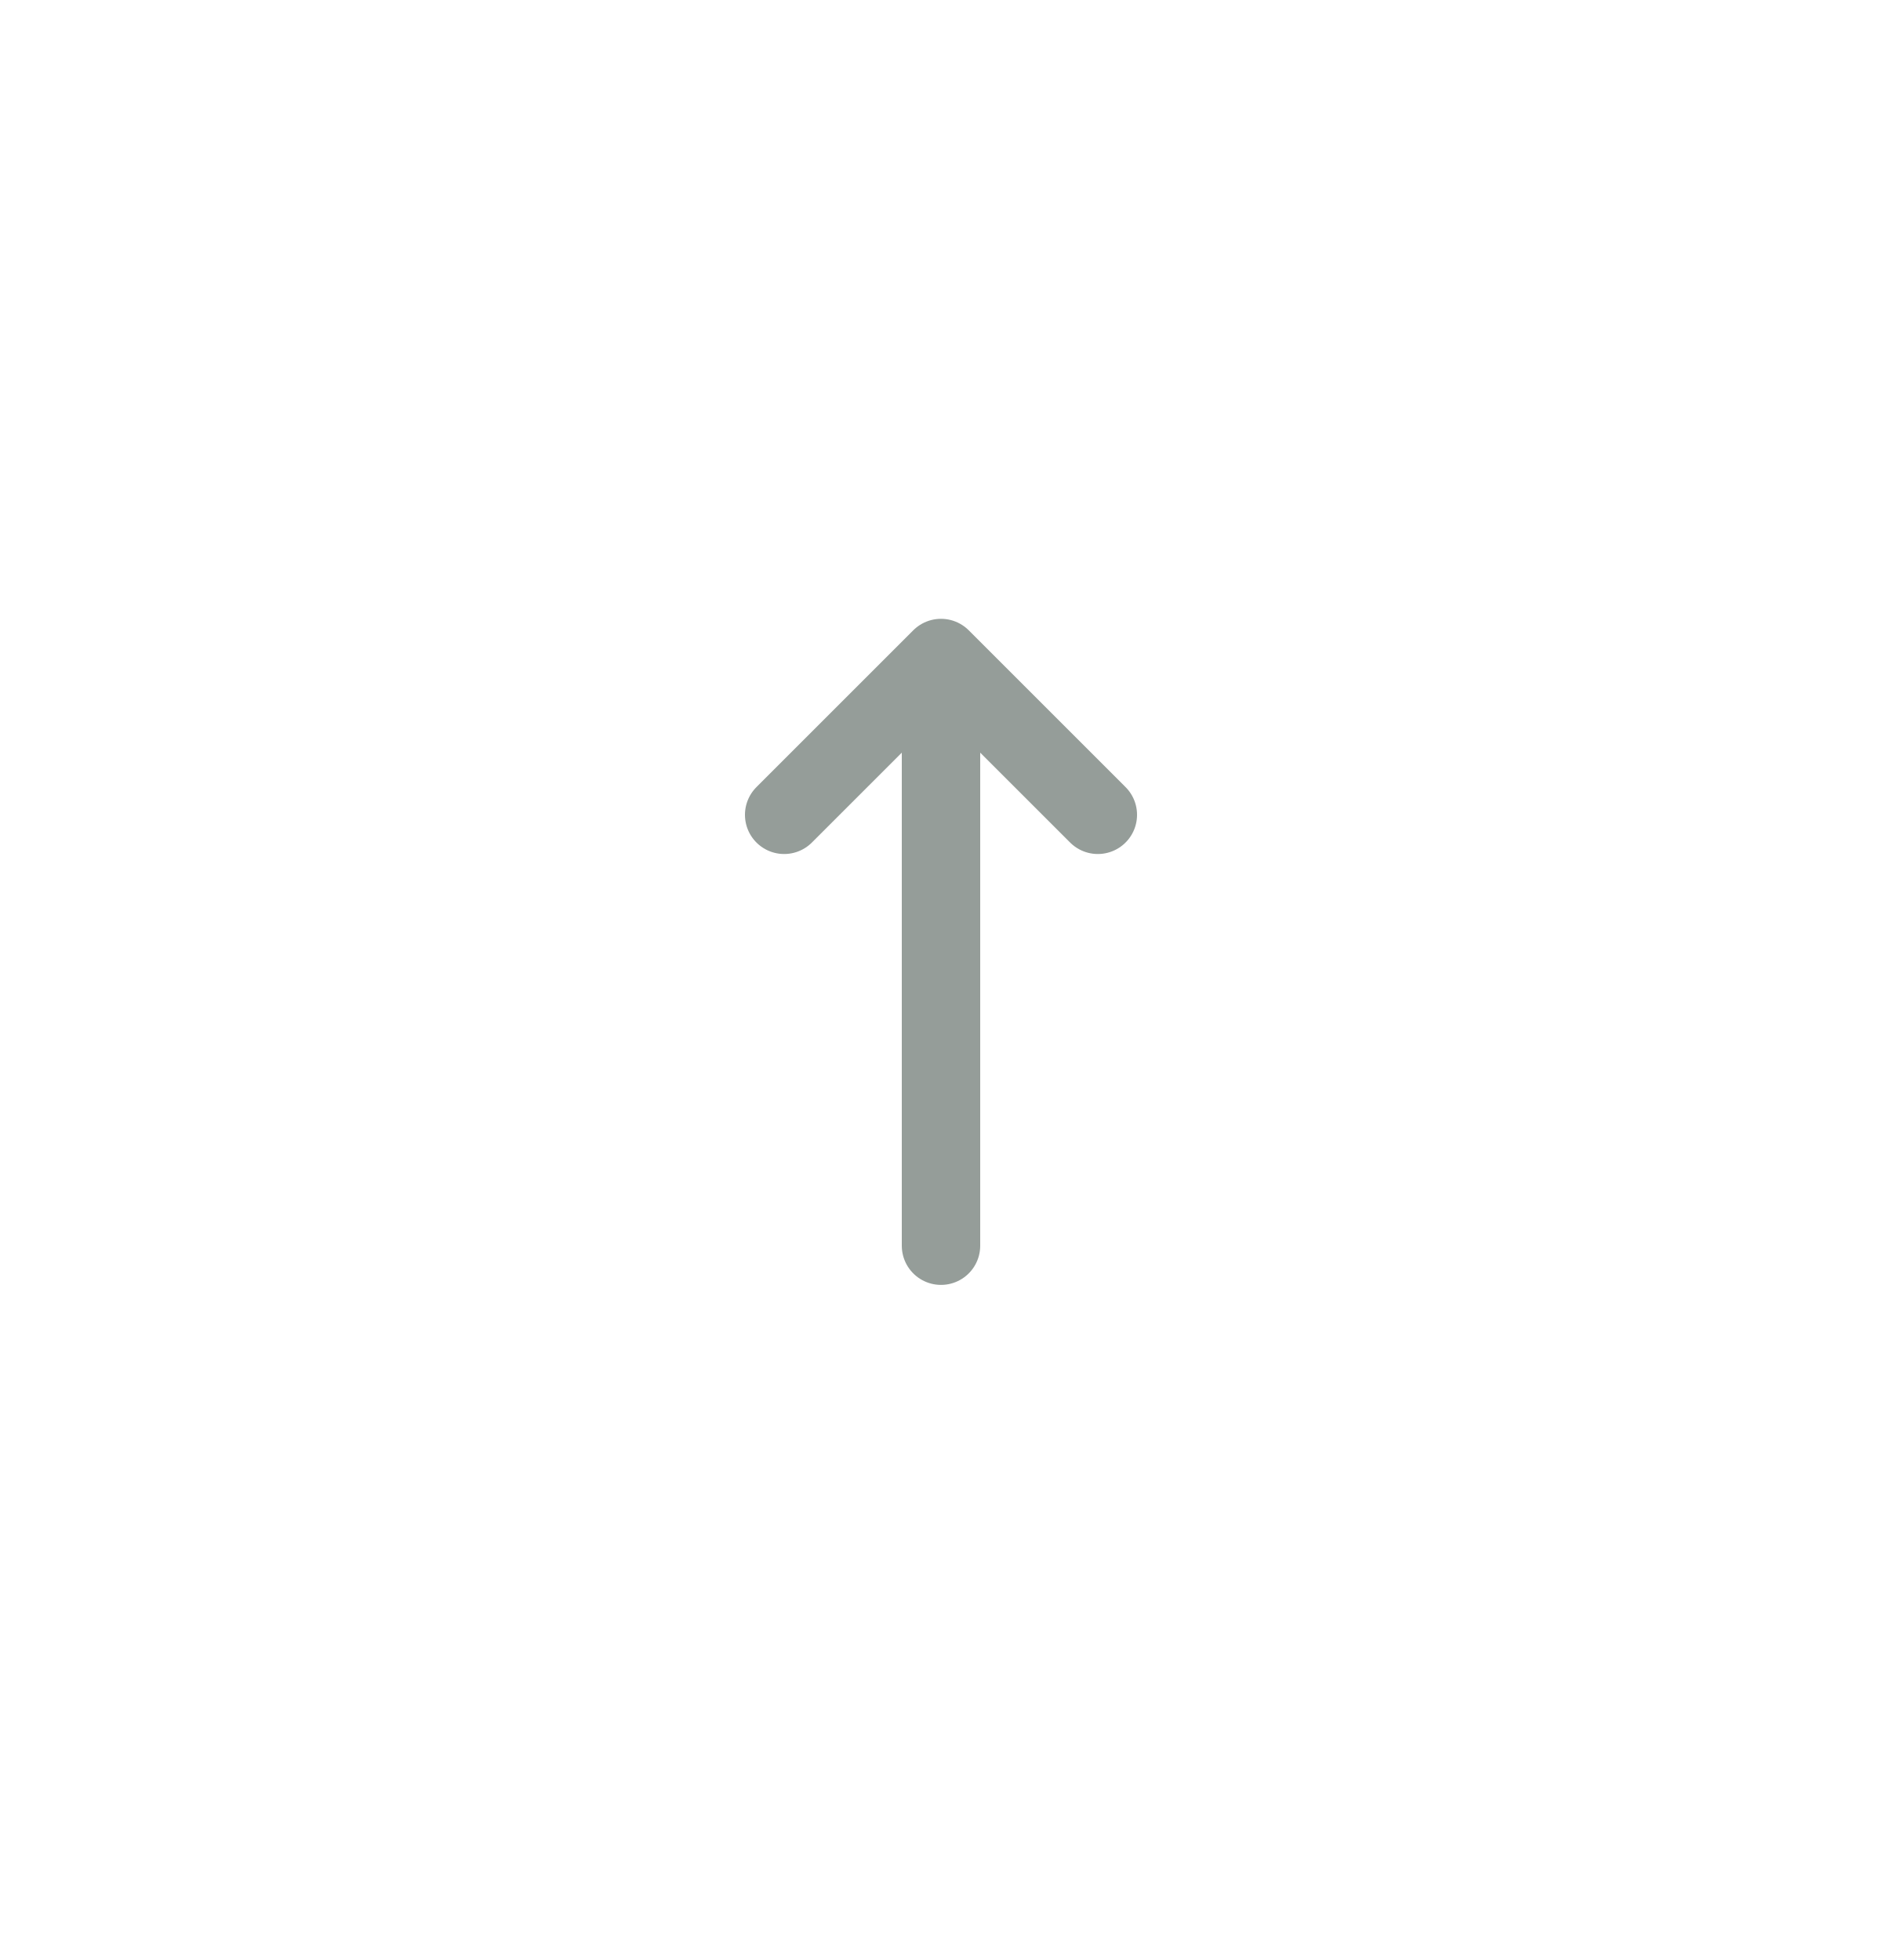
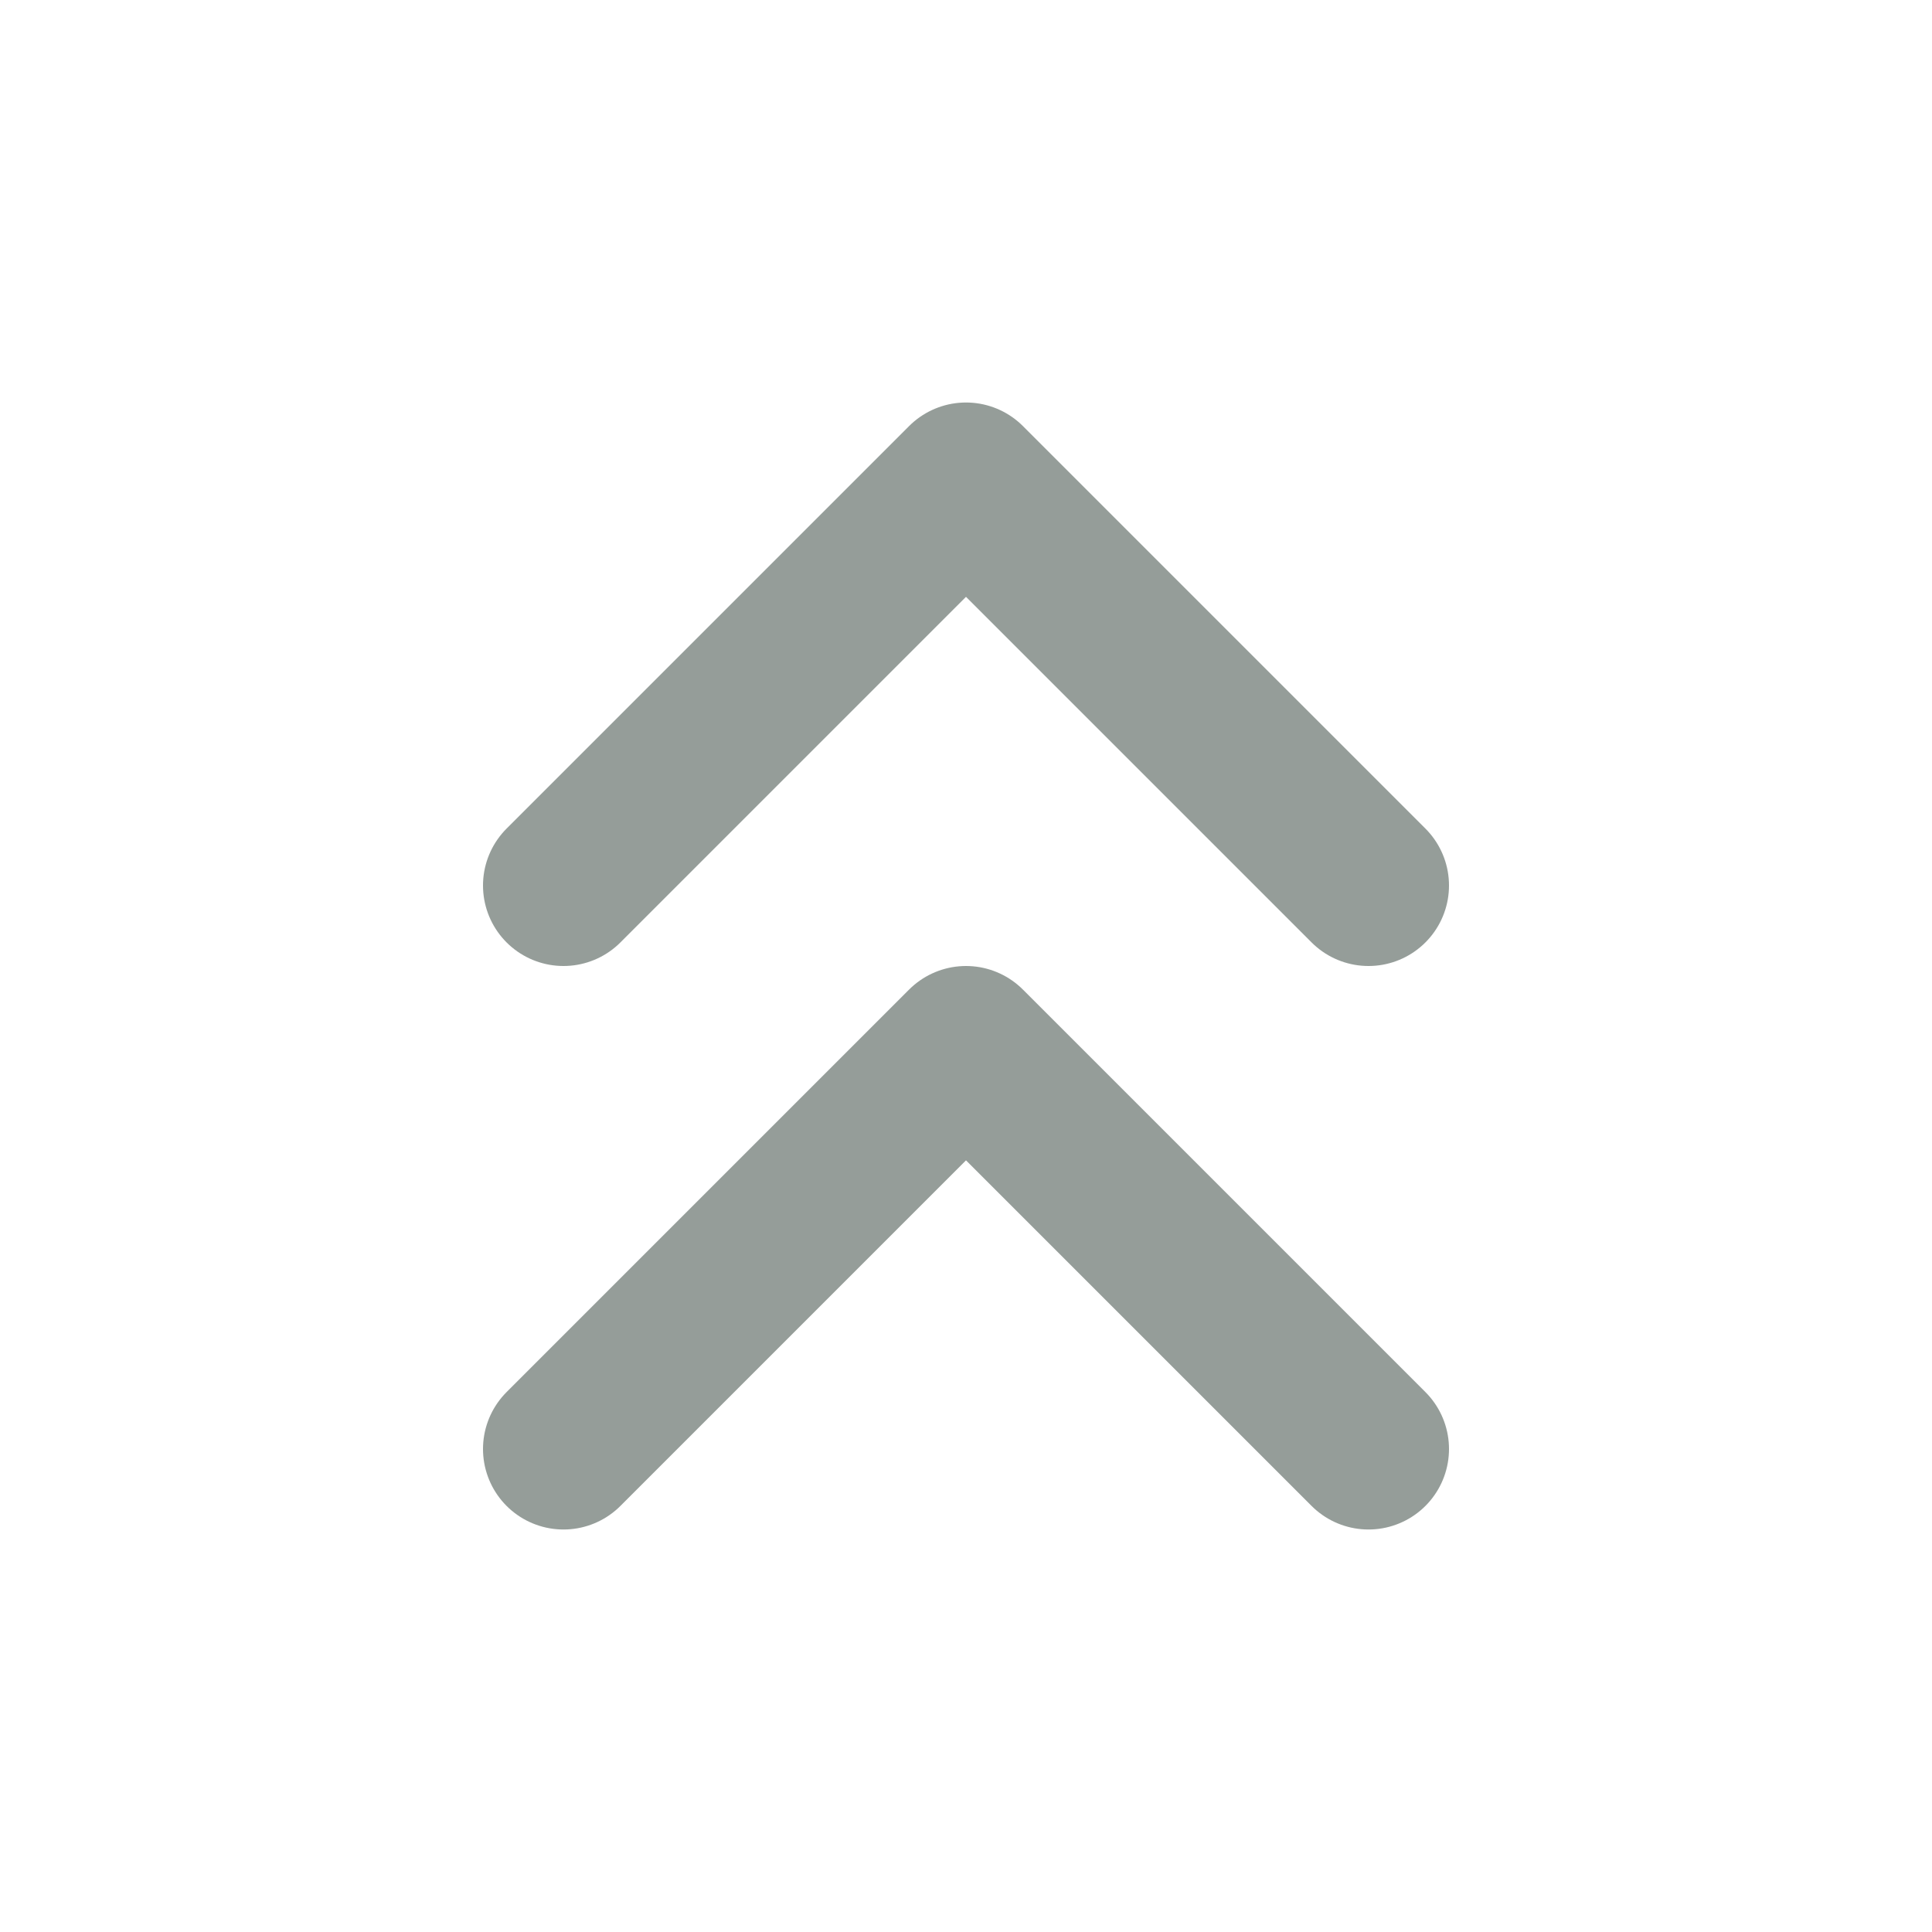
- <svg xmlns="http://www.w3.org/2000/svg" width="24" height="25" viewBox="0 0 24 25" fill="none">
-   <rect width="24" height="24" transform="translate(0 0.140625)" fill="none" />
-   <path d="M10 10.393L12 8.393L14 10.393" stroke="#959D99" stroke-linecap="round" stroke-linejoin="round" />
-   <path d="M12 8.889L12 15.889" stroke="#959D99" stroke-linecap="round" />
+ <svg xmlns="http://www.w3.org/2000/svg" width="800px" height="800px" viewBox="0 0 24 24" fill="none">
+   <path d="M17 18L12 13L7 18M17 11L12 6L7 11" stroke="#959d99" stroke-width="2" stroke-linecap="round" stroke-linejoin="round" />
</svg>
